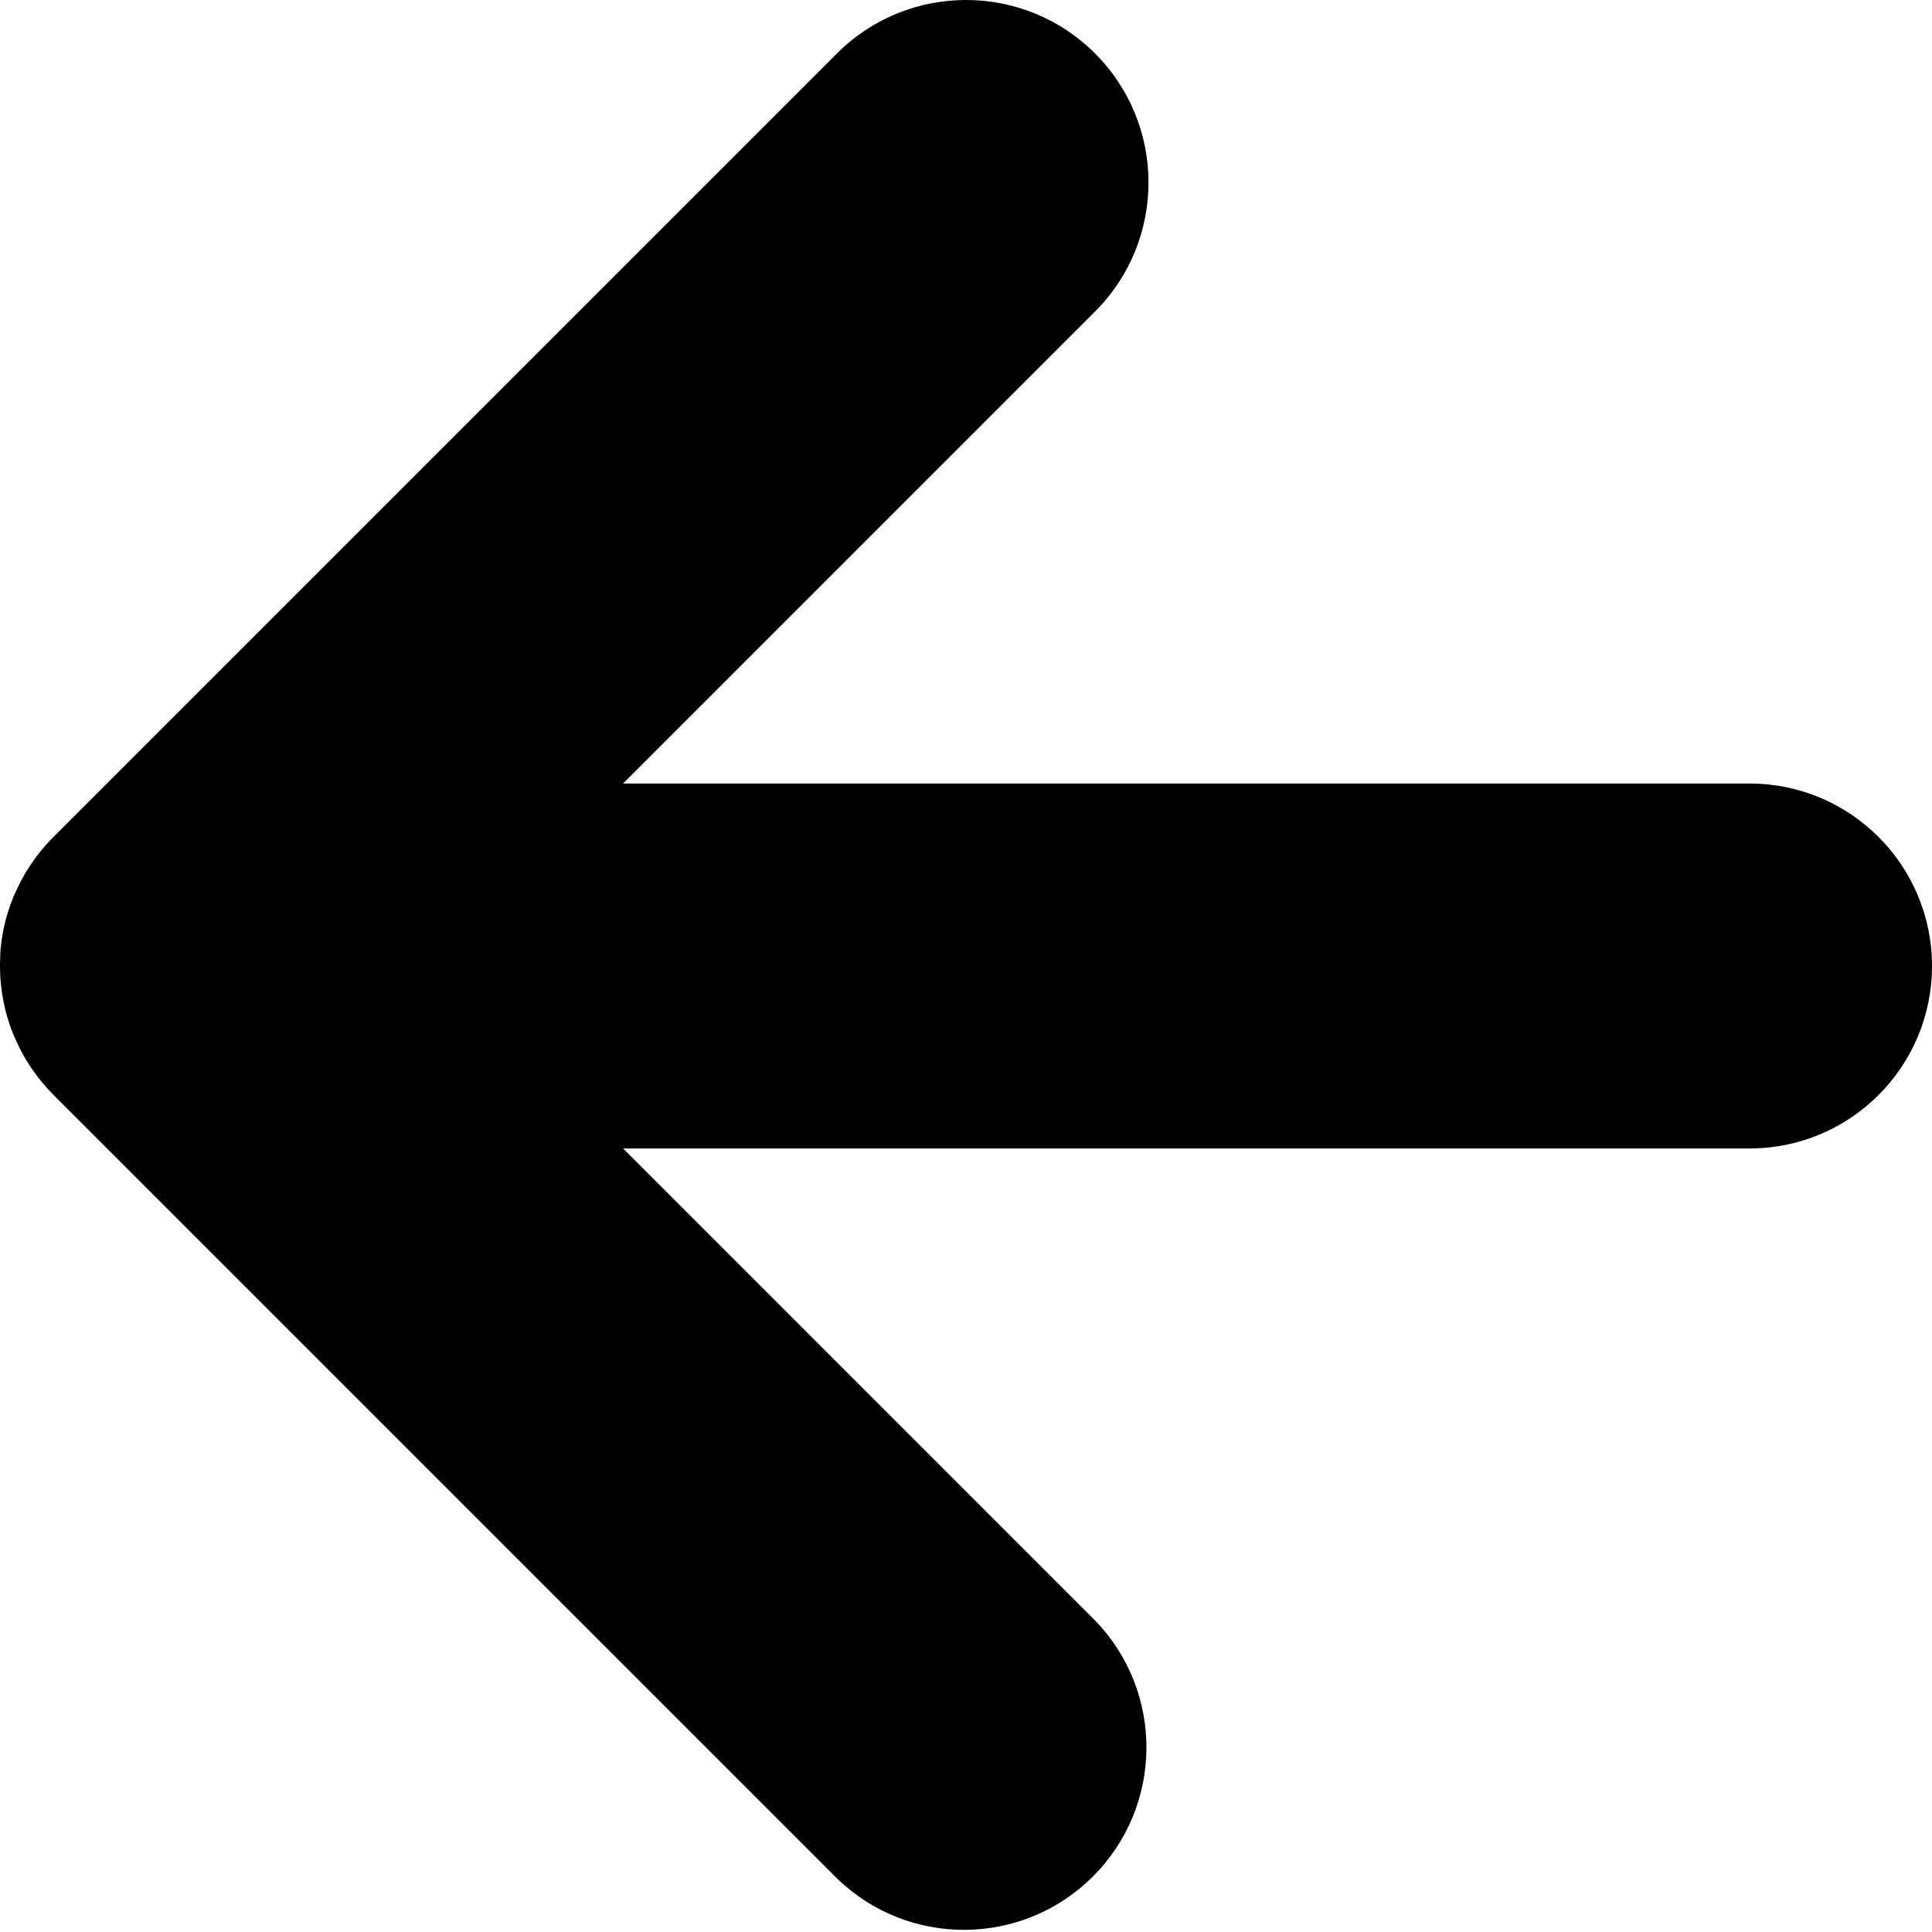
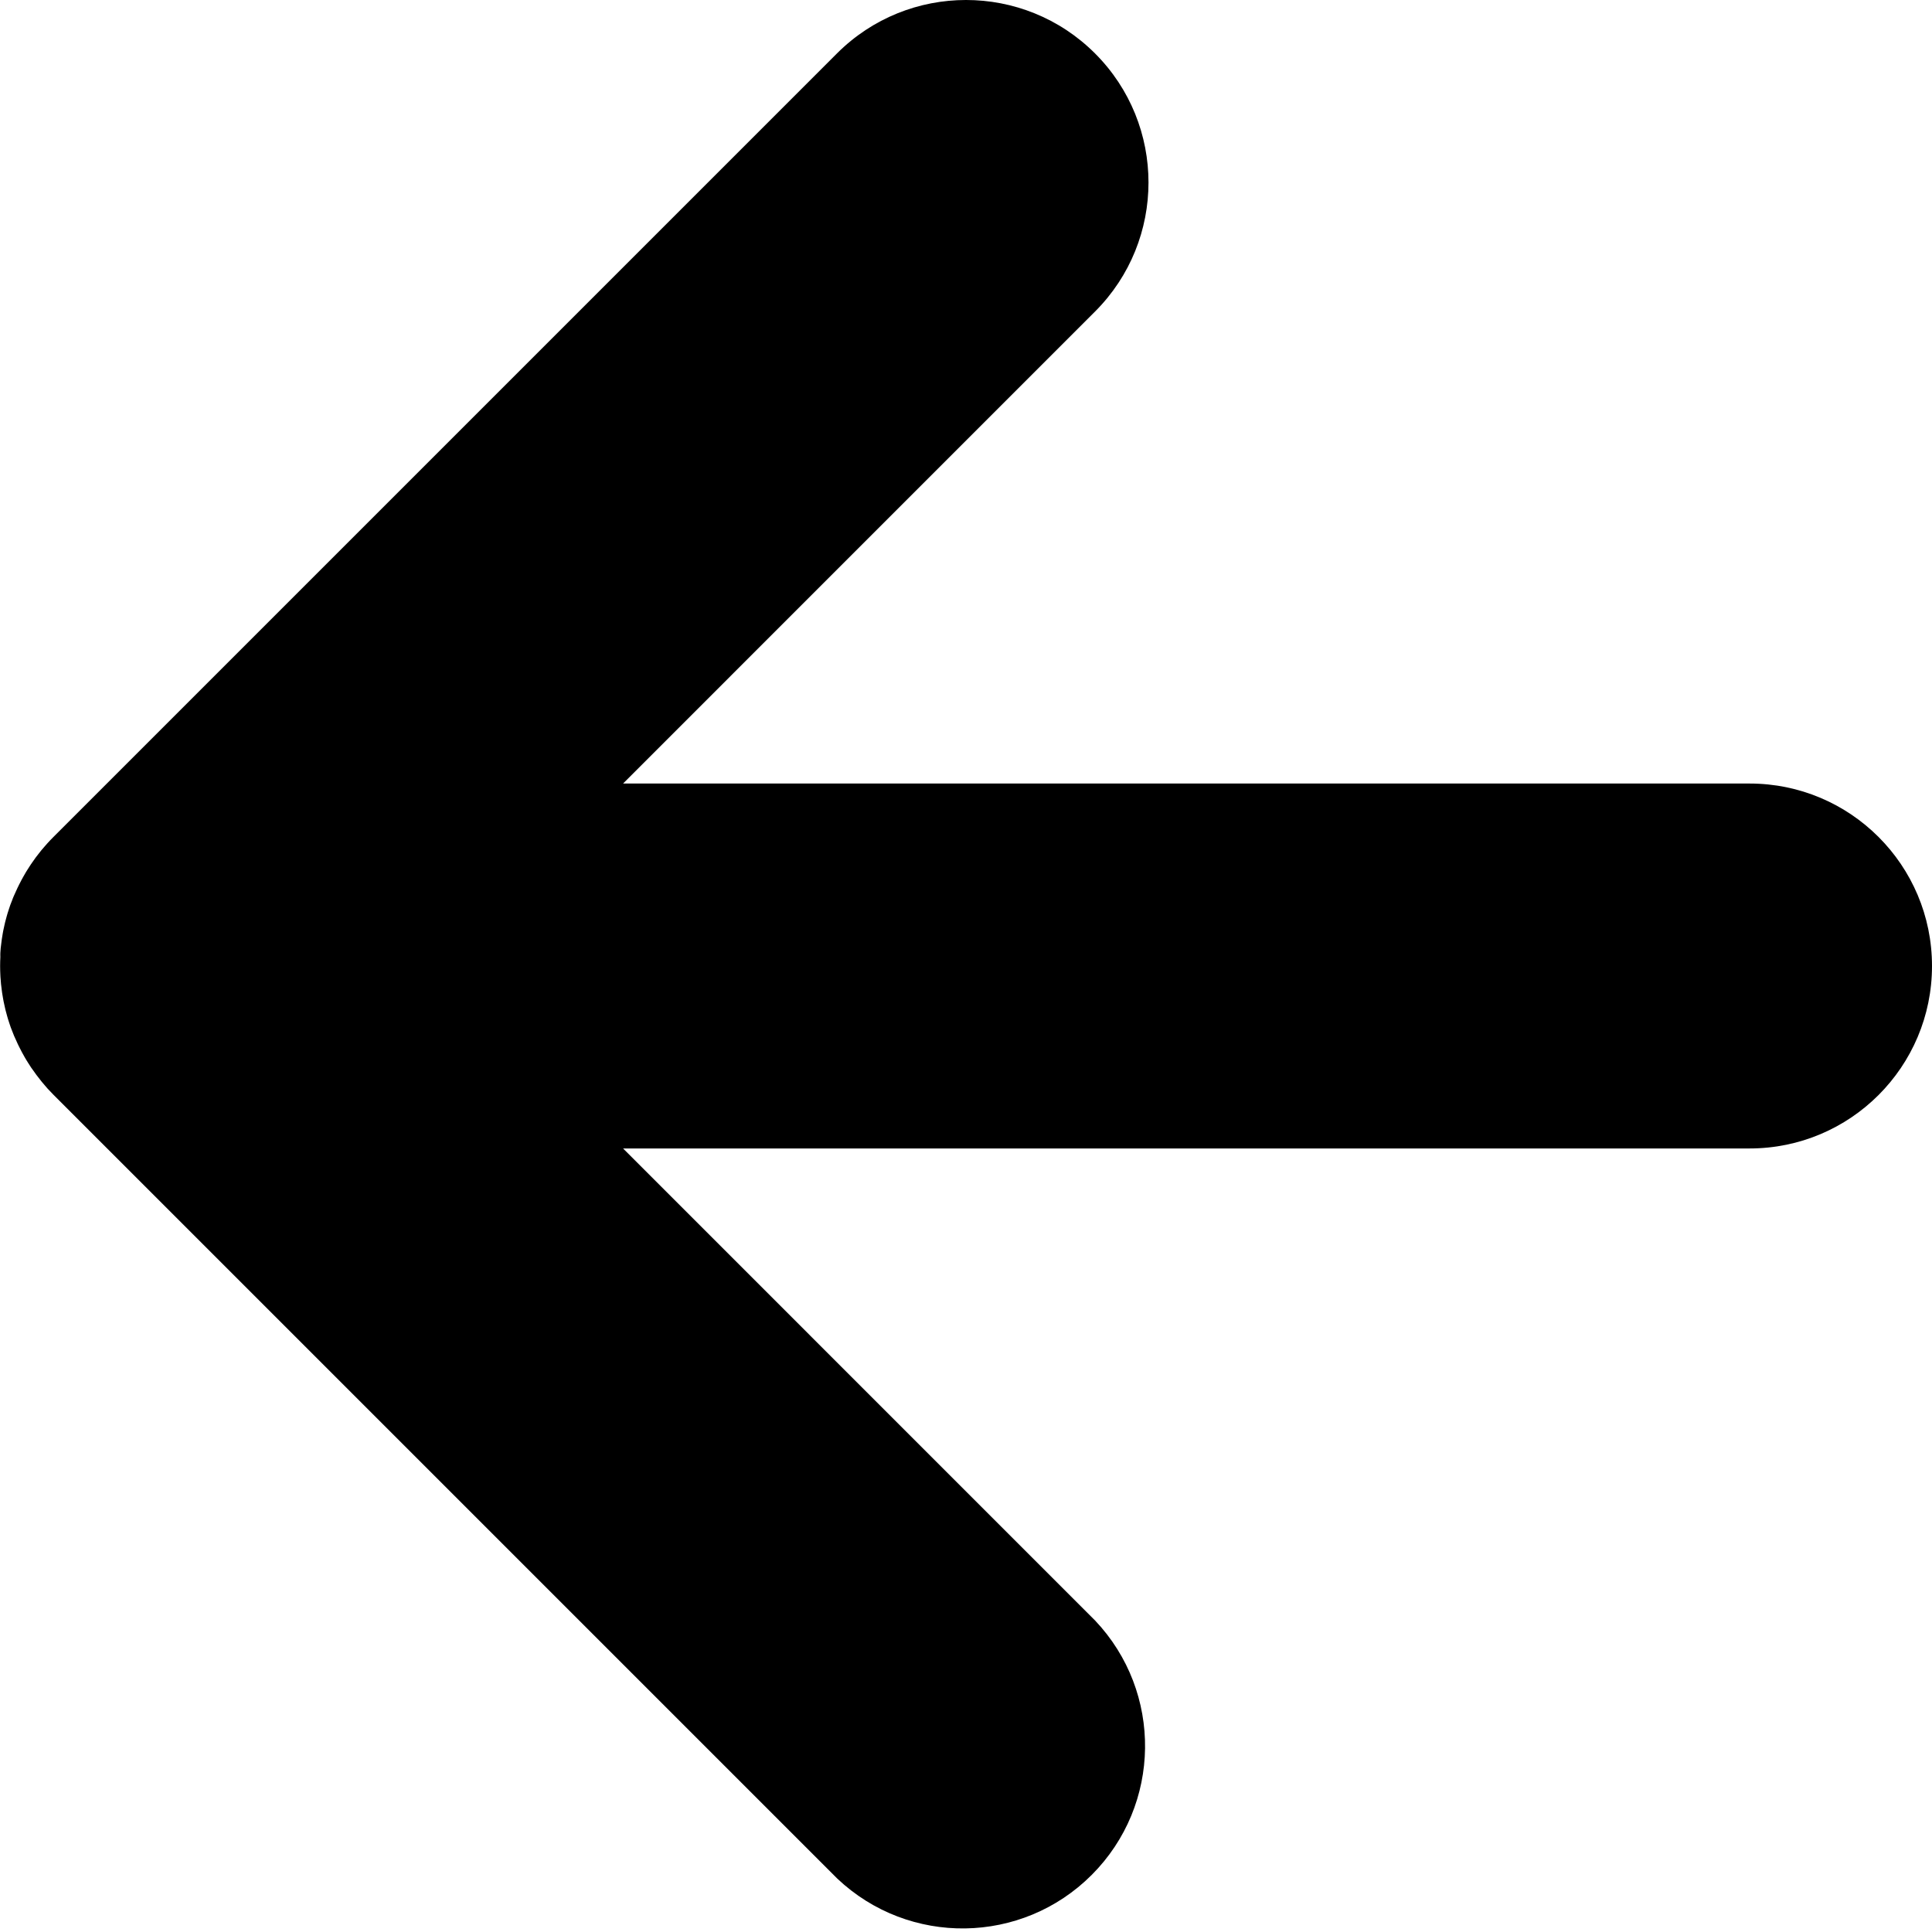
<svg xmlns="http://www.w3.org/2000/svg" id="Layer_1" data-name="Layer 1" viewBox="0 0 1080 1080">
-   <path d="M978,438H348.3L612.14,174.15A102,102,0,0,0,467.86,29.88l-438,438c-1.2,1.2-2.37,2.42-3.5,3.68-.51.56-1,1.14-1.49,1.71s-1.19,1.36-1.77,2.06-1.21,1.54-1.81,2.31c-.41.53-.83,1.05-1.24,1.59-.64.87-1.24,1.74-1.85,2.62-.34.48-.68.95-1,1.43-.61.91-1.19,1.83-1.77,2.75l-.91,1.46c-.54.9-1.06,1.82-1.58,2.75-.3.53-.6,1.06-.89,1.61-.47.87-.91,1.75-1.36,2.63-.31.63-.62,1.25-.92,1.88-.38.8-.74,1.62-1.1,2.43s-.65,1.46-1,2.2-.58,1.46-.86,2.19-.65,1.69-1,2.55c-.23.64-.44,1.28-.65,1.92-.32,1-.64,1.91-.93,2.88-.17.57-.33,1.14-.49,1.71-.29,1-.58,2.07-.84,3.12-.13.54-.25,1.08-.37,1.61-.25,1.08-.5,2.16-.71,3.25-.11.55-.2,1.1-.3,1.65-.19,1.08-.38,2.15-.54,3.24-.1.63-.16,1.27-.24,1.9-.13,1-.27,2-.37,3-.08.85-.13,1.69-.19,2.54S.17,534.14.13,535C.05,536.6,0,538.24,0,539.89v.23c0,1.64.05,3.28.13,4.92,0,.82.11,1.62.17,2.43s.11,1.69.19,2.54c.1,1,.24,2,.37,3,.08.64.14,1.27.24,1.9.16,1.09.35,2.16.54,3.24.1.55.19,1.1.3,1.65.21,1.09.46,2.17.71,3.25.12.53.24,1.07.37,1.61.26,1.05.55,2.08.84,3.11.16.58.32,1.15.49,1.72.29,1,.61,1.92.93,2.88.21.64.42,1.28.65,1.92.3.86.63,1.71,1,2.55s.56,1.46.86,2.19.63,1.46,1,2.19.72,1.64,1.1,2.45c.3.62.61,1.24.92,1.86.44.88.89,1.77,1.36,2.65.29.53.59,1.06.89,1.59.52.93,1,1.85,1.59,2.77.29.48.59,1,.89,1.43.58.93,1.17,1.86,1.78,2.78.32.47.65.93,1,1.39.62.89,1.24,1.78,1.89,2.65.39.53.8,1,1.2,1.55.61.79,1.21,1.58,1.85,2.36s1.12,1.31,1.69,2,1,1.22,1.56,1.81q1.7,1.86,3.46,3.63l0,0,438,438A102,102,0,0,0,612.14,905.85L348.3,642H978a102,102,0,0,0,0-204Z" />
+   <path d="M978,438H348.3L612.14,174.15A102,102,0,1,0,467.86,29.88h0l-438,438c-1.2,1.2-2.37,2.42-3.5,3.68-.51.56-1,1.14-1.49,1.71s-1.19,1.36-1.77,2.06-1.21,1.54-1.81,2.31c-.41.53-.83,1.05-1.24,1.59-.64.87-1.24,1.74-1.85,2.62-.34.48-.68.95-1,1.43-.61.91-1.19,1.83-1.77,2.75l-.91,1.46c-.54.9-1.06,1.82-1.58,2.75-.3.53-.6,1.06-.89,1.61-.47.87-.91,1.75-1.36,2.63-.31.63-.62,1.25-.92,1.88-.38.8-.74,1.62-1.1,2.43s-.65,1.46-1,2.2-.58,1.46-.86,2.19-.65,1.69-1,2.55c-.23.64-.44,1.28-.65,1.92-.32,1-.64,1.91-.93,2.88-.17.57-.33,1.14-.49,1.71-.29,1-.58,2.07-.84,3.12-.13.54-.25,1.08-.37,1.61-.25,1.08-.5,2.16-.71,3.25-.11.55-.2,1.1-.3,1.65C1.33,523,1.14,524,1,525.11c-.1.63-.16,1.27-.24,1.9-.13,1-.27,2-.37,3s-.13,1.69-.19,2.54,0,1.59,0,2.45c-.08,1.6-.13,3.24-.13,4.89v.23c0,1.64.05,3.28.13,4.92,0,.82.11,1.62.17,2.43s.11,1.69.19,2.54.24,2,.37,3c.08.64.14,1.27.24,1.9.16,1.09.35,2.16.54,3.24.1.55.19,1.1.3,1.65.21,1.09.46,2.17.71,3.25.12.53.24,1.07.37,1.61.26,1.05.55,2.08.84,3.11.16.58.32,1.15.49,1.72.29,1,.61,1.92.93,2.88.21.64.42,1.28.65,1.92.3.86.63,1.71,1,2.55s.56,1.46.86,2.19.63,1.46,1,2.19.72,1.64,1.1,2.45c.3.62.61,1.24.92,1.86.44.88.89,1.77,1.36,2.65.29.53.59,1.06.89,1.59.52.93,1,1.85,1.59,2.77.29.48.59,1,.89,1.43.58.93,1.17,1.86,1.78,2.78.32.47.65.93,1,1.39.62.89,1.24,1.78,1.89,2.65.39.53.8,1,1.2,1.55.61.79,1.21,1.58,1.85,2.36s1.12,1.31,1.69,2,1,1.22,1.56,1.81c1.13,1.24,2.29,2.45,3.46,3.63h0l438,438A102,102,0,0,0,612.14,905.85L348.3,642H978a102,102,0,0,0,0-204Z" />
</svg>
